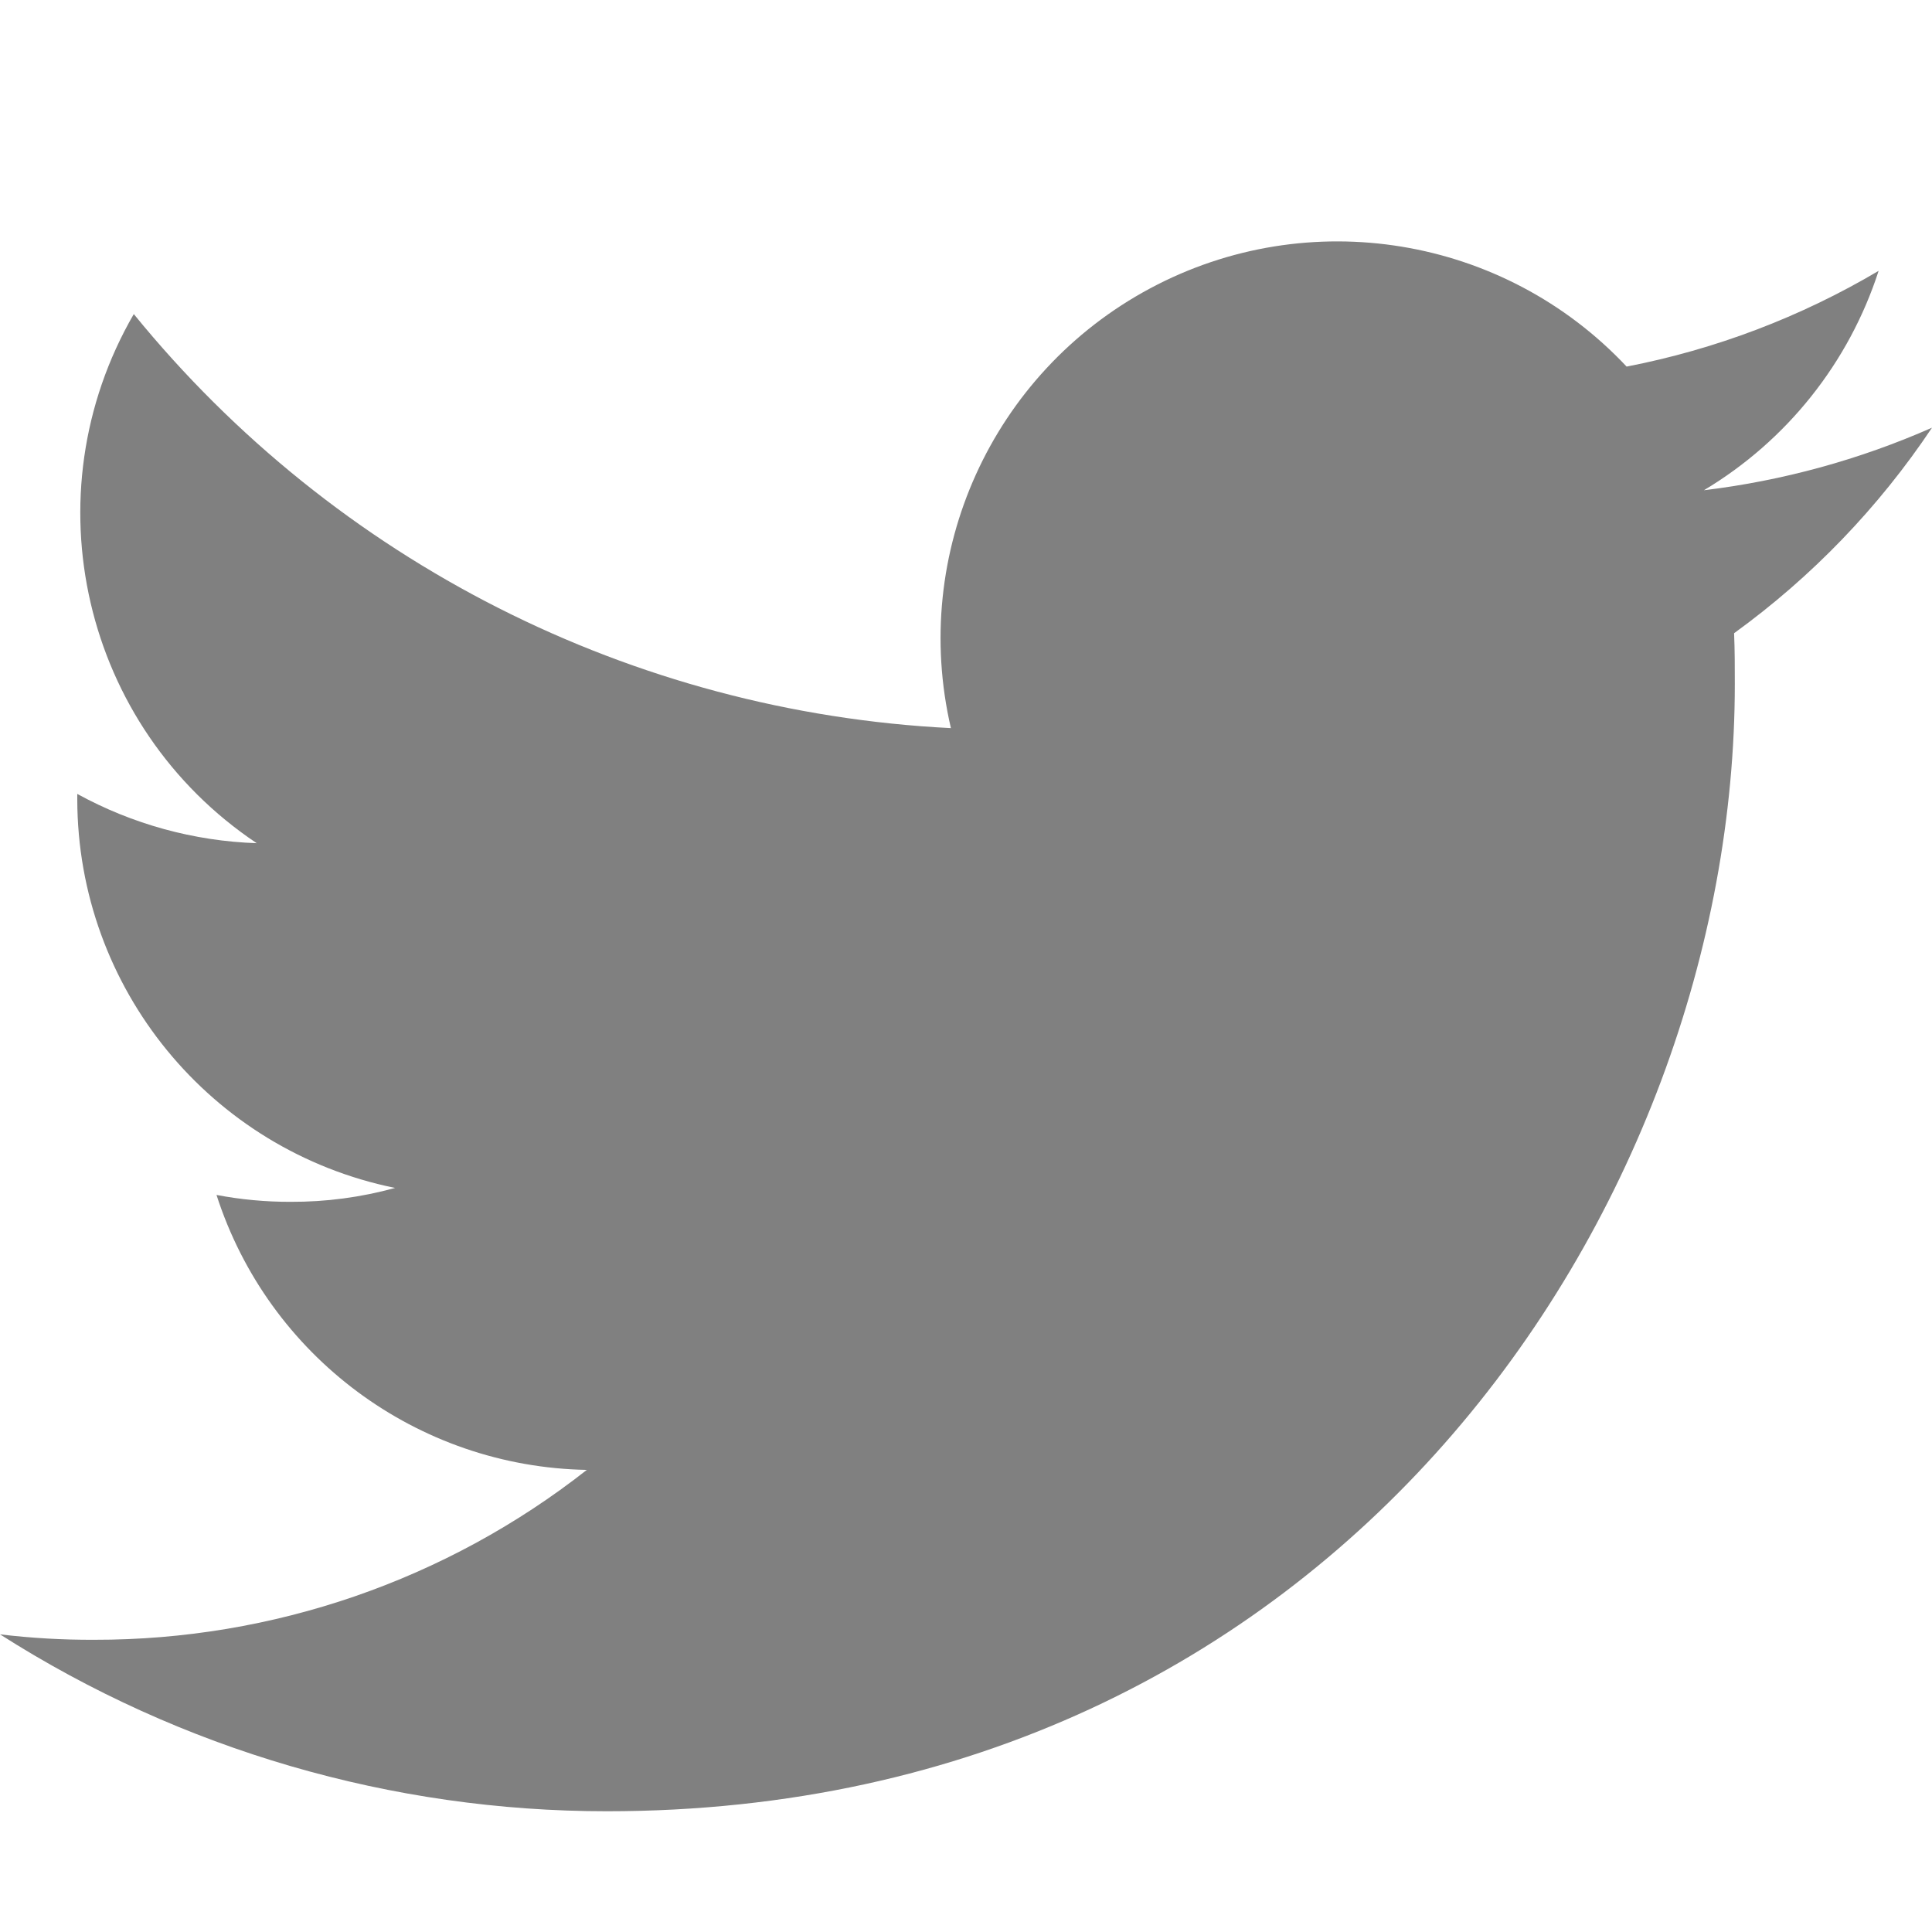
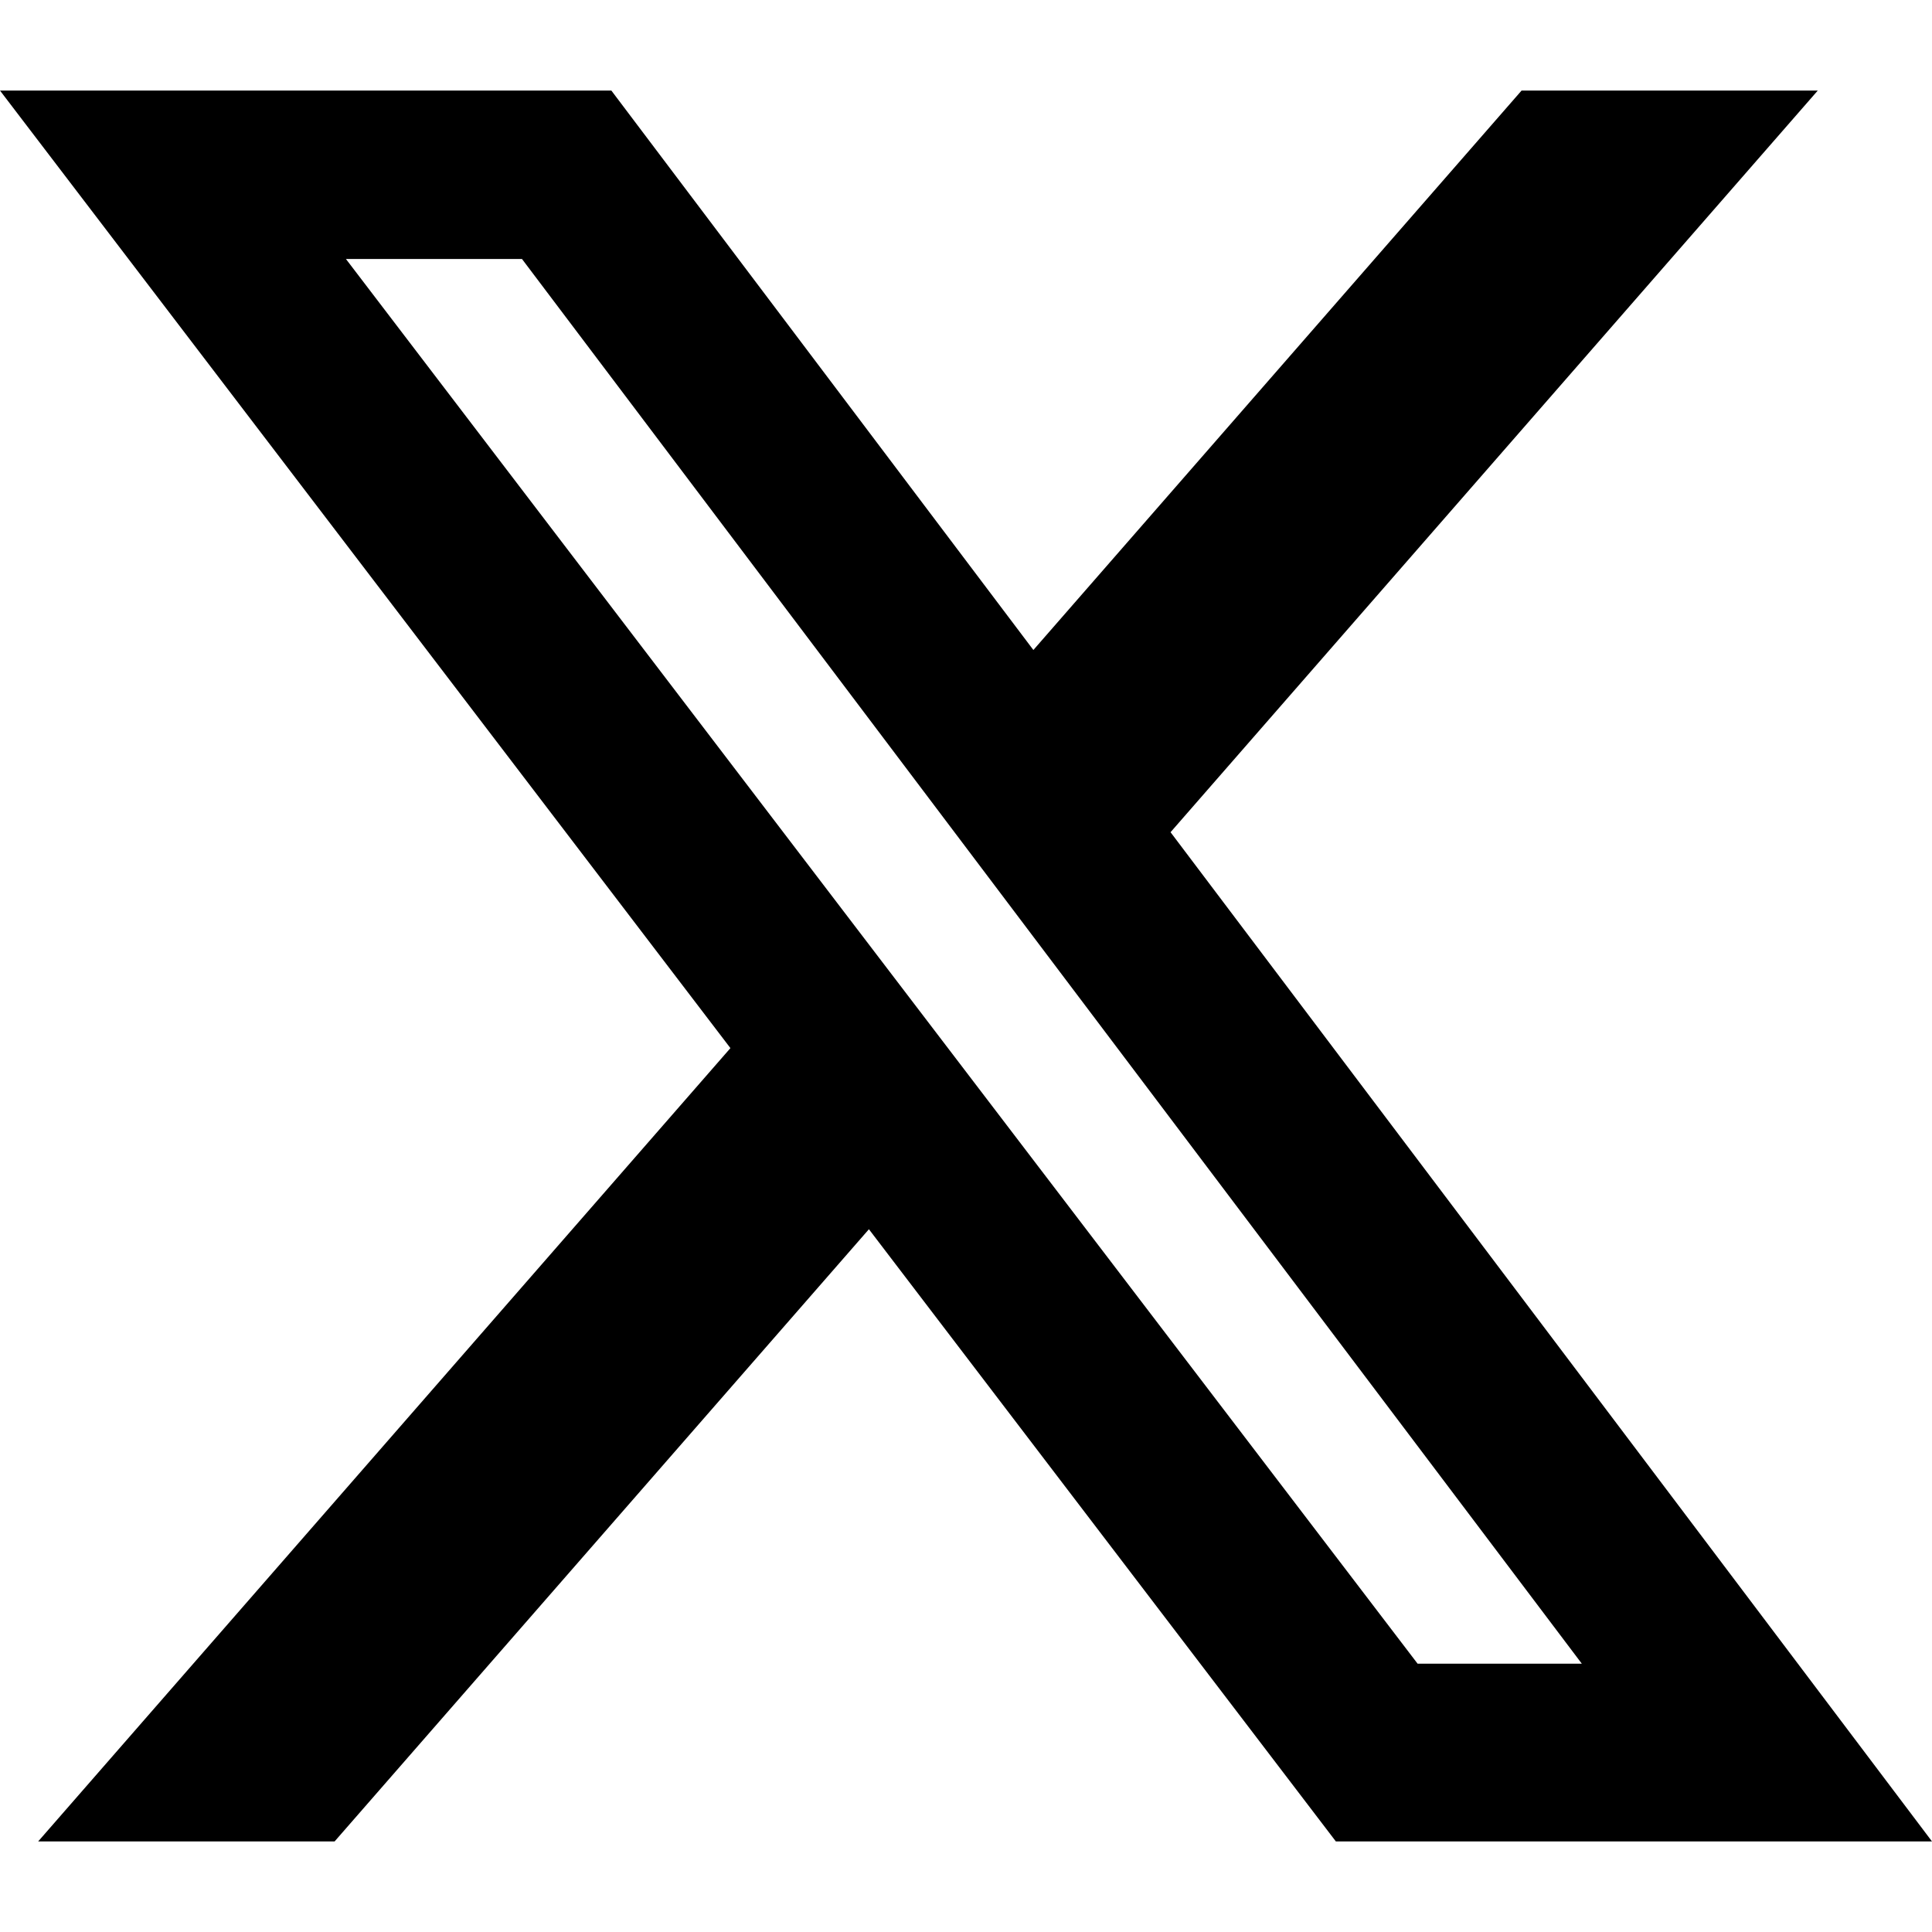
- <svg xmlns="http://www.w3.org/2000/svg" width="16" height="16" fill="grey" class="bi bi-twitter" viewBox="0 0 16 16">
-   <path d="M5.026 15c6.038 0 9.341-5.003 9.341-9.334 0-.14 0-.282-.006-.422A6.685 6.685 0 0 0 16 3.542a6.658 6.658 0 0 1-1.889.518 3.301 3.301 0 0 0 1.447-1.817 6.533 6.533 0 0 1-2.087.793A3.286 3.286 0 0 0 7.875 6.03a9.325 9.325 0 0 1-6.767-3.429 3.289 3.289 0 0 0 1.018 4.382A3.323 3.323 0 0 1 .64 6.575v.045a3.288 3.288 0 0 0 2.632 3.218 3.203 3.203 0 0 1-.865.115 3.23 3.23 0 0 1-.614-.057 3.283 3.283 0 0 0 3.067 2.277A6.588 6.588 0 0 1 .78 13.58a6.32 6.32 0 0 1-.78-.045A9.344 9.344 0 0 0 5.026 15z" />
+ <svg xmlns="http://www.w3.org/2000/svg" width="16" height="16" fill="currentColor" class="bi bi-twitter-x" viewBox="0 0 16 16">
+   <path d="M12.6.75h2.454l-5.36 6.142L16 15.25h-4.937l-3.867-5.07-4.425 5.07H.316l5.733-6.57L0 .75h5.063l3.495 4.633L12.601.75Zm-.86 13.028h1.36L4.323 2.145H2.865l8.875 11.633Z" />
</svg>
